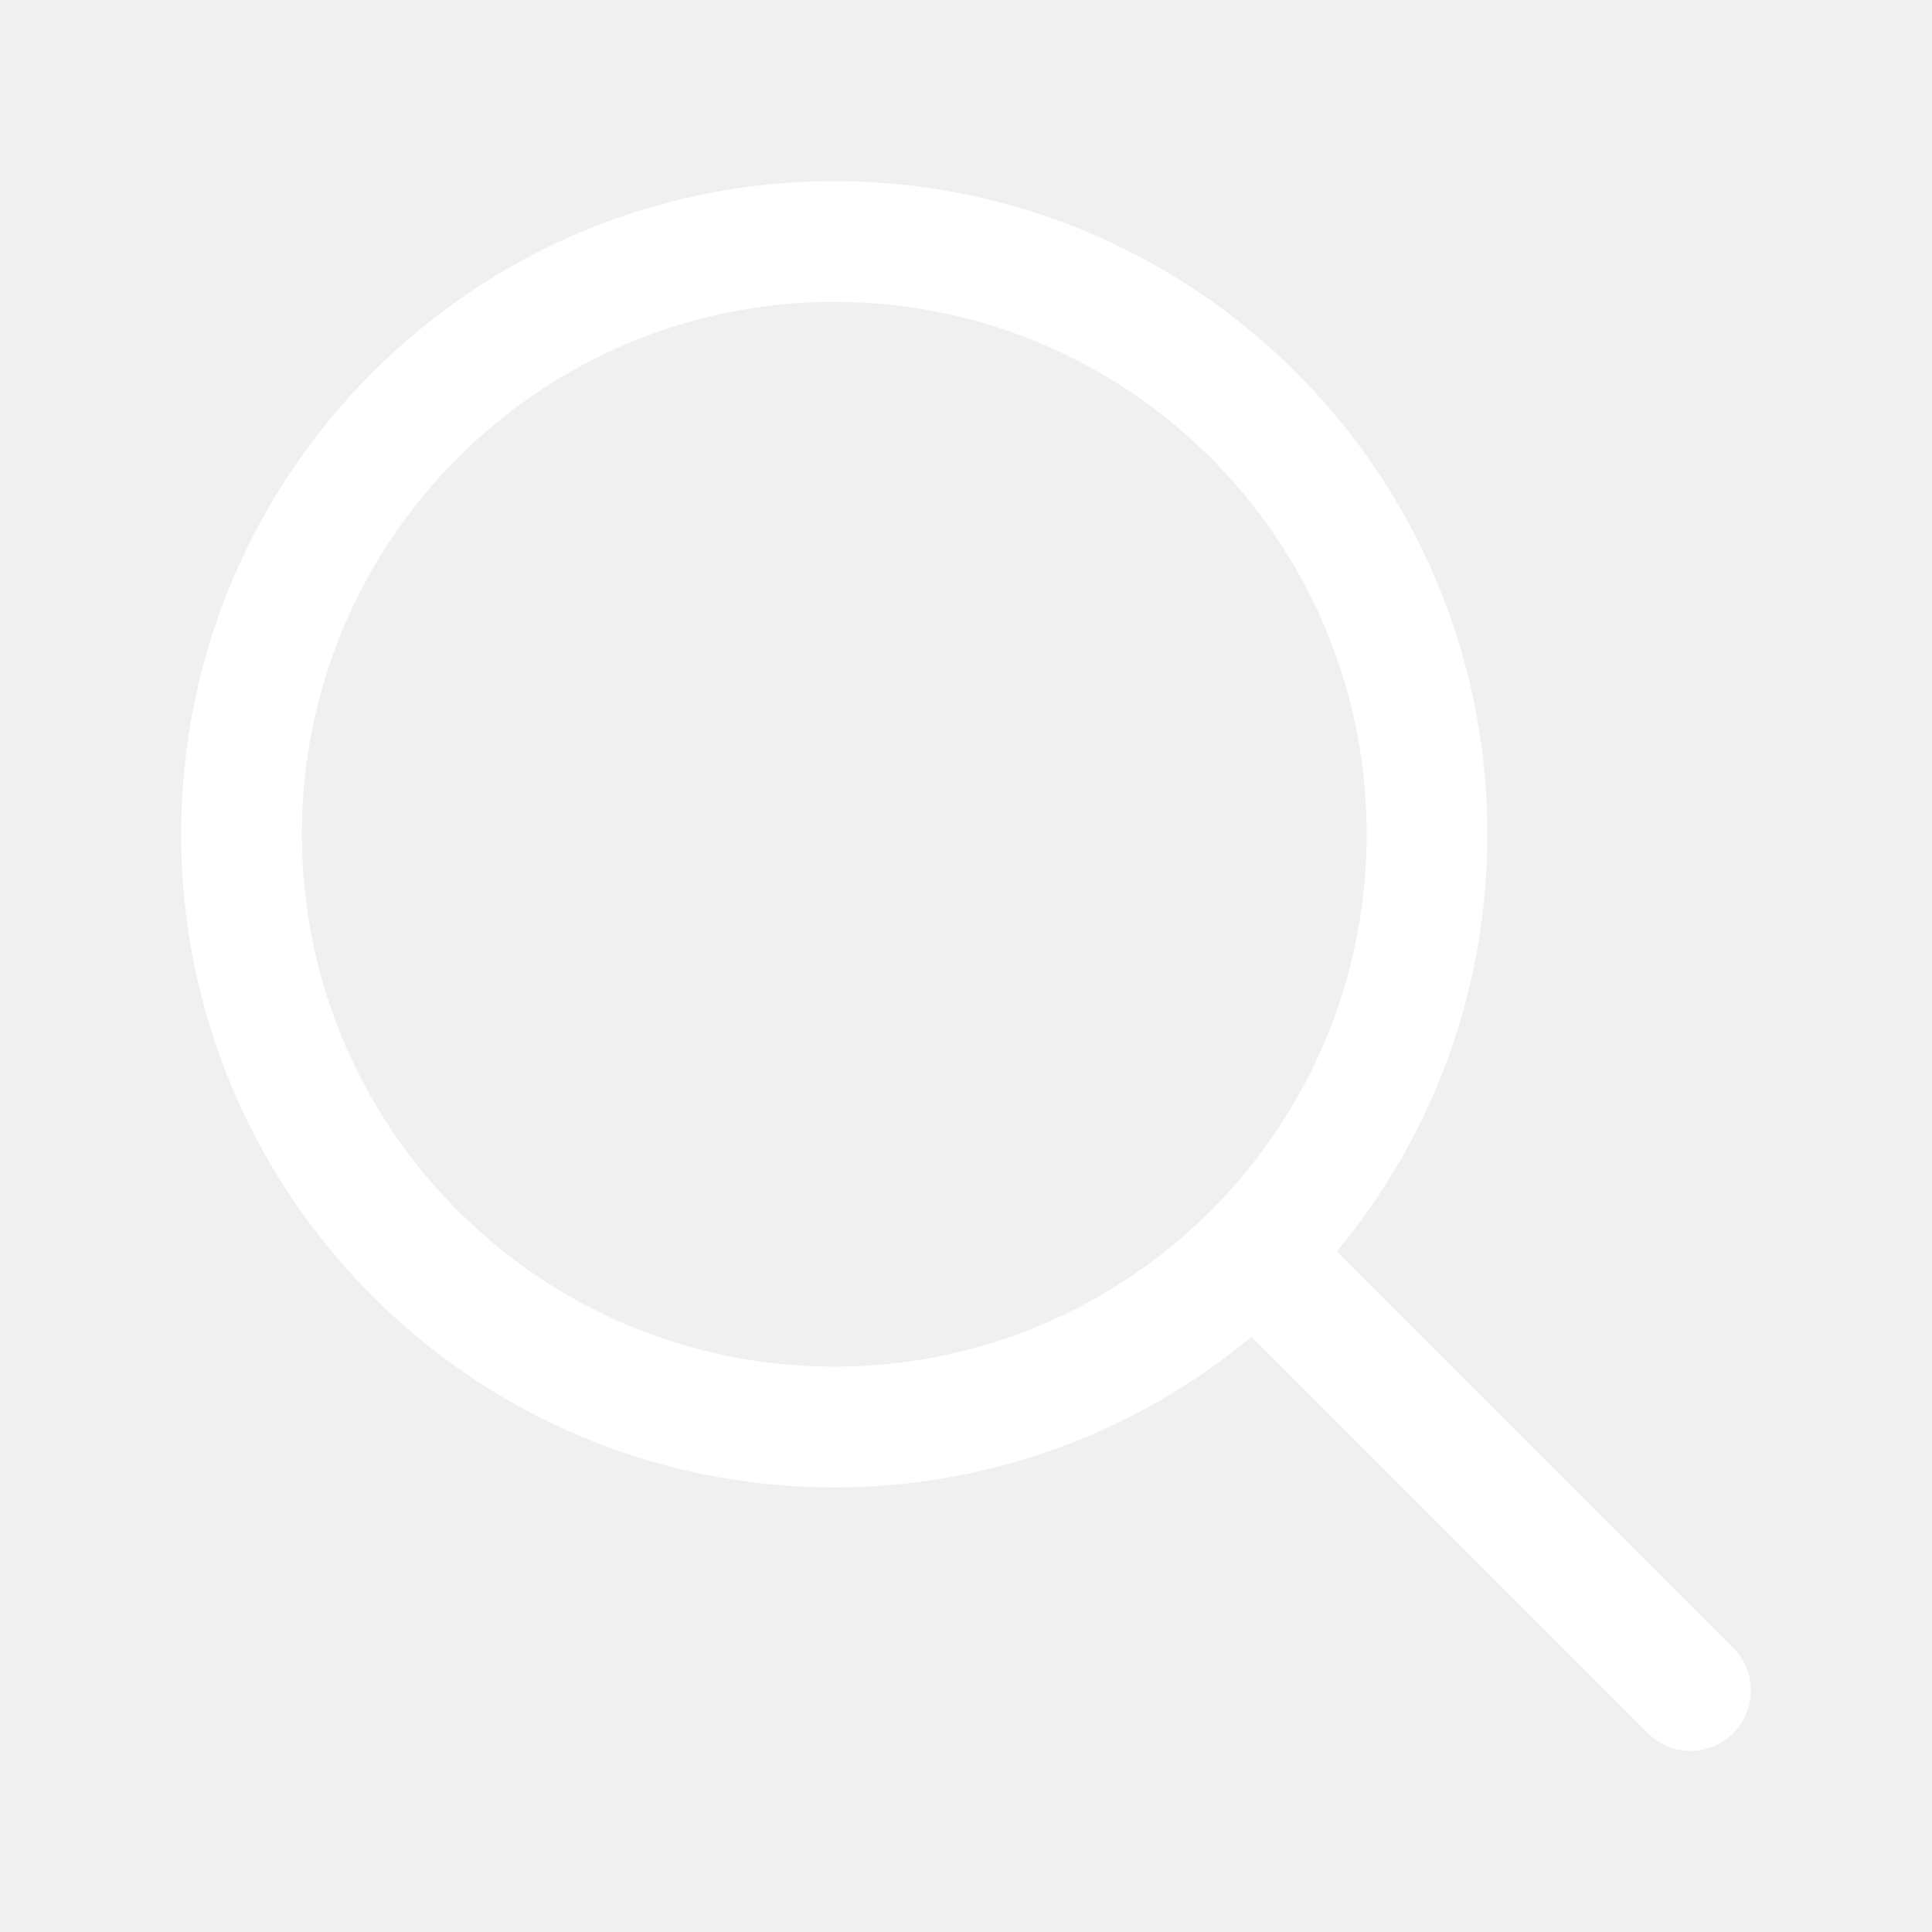
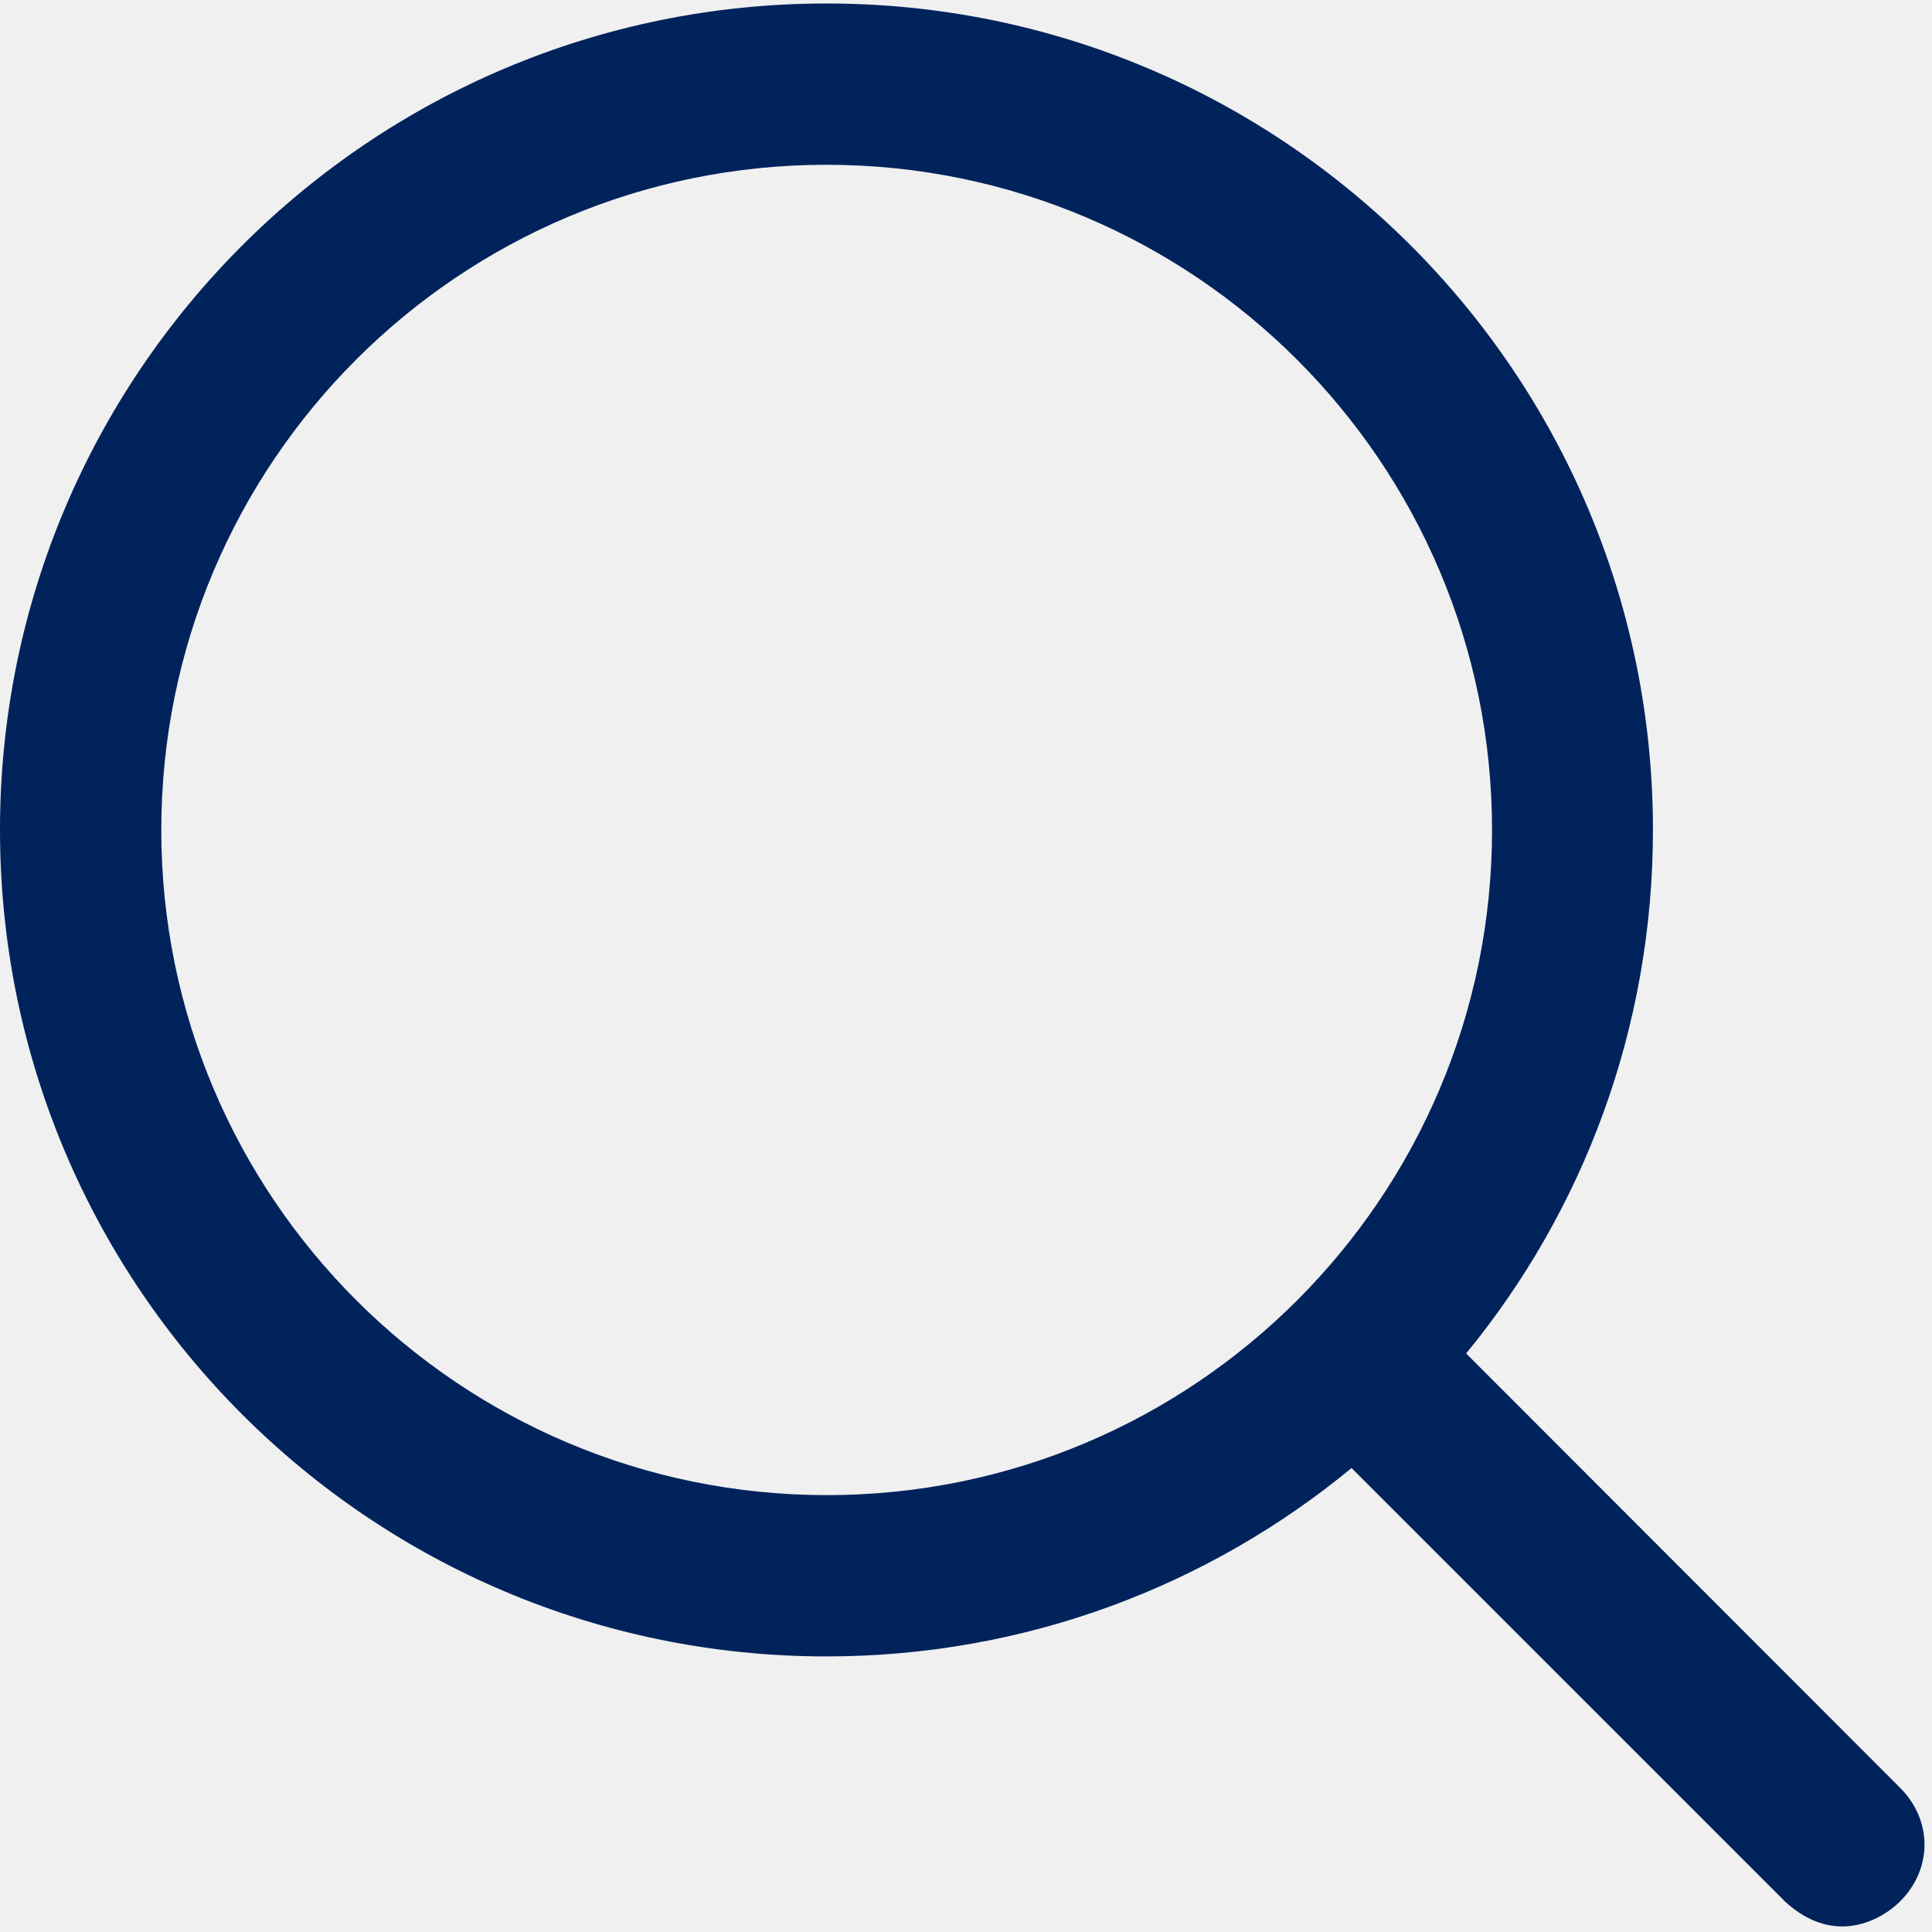
- <svg xmlns="http://www.w3.org/2000/svg" width="512" height="512" viewBox="0 0 512 512">
-   <path d="M221.09,64A157.09,157.09,0,1,0,378.18,221.09,157.1,157.1,0,0,0,221.09,64Z" style="fill:none;stroke:#FFF;stroke-miterlimit:10;stroke-width:32px" />
-   <line x1="338.29" y1="338.29" x2="448" y2="448" style="fill:none;stroke:#FFF;stroke-linecap:round;stroke-miterlimit:10;stroke-width:32px" />
+ <svg xmlns="http://www.w3.org/2000/svg" width="177" height="177" viewBox="0 0 177 177" fill="none">
+   <path d="M174.048 163.761L134.32 123.997C145.034 110.946 151.434 94.228 151.434 76.036C151.434 34.223 117.53 0.319 75.717 0.319C33.904 0.319 0 34.223 0 76.036C0 117.849 33.904 151.753 75.717 151.753C93.981 151.753 110.735 145.281 123.822 134.496L163.55 174.223C168.188 178.466 172.538 175.733 174.048 174.223C177.068 171.239 177.068 166.745 174.048 163.761ZM14.777 76.036C14.777 42.384 42.065 15.096 75.717 15.096C109.369 15.096 136.693 42.384 136.693 76.036C136.693 109.688 109.405 136.976 75.753 136.976C42.101 136.976 14.777 109.688 14.777 76.036Z" fill="#00235C" />
</svg>
